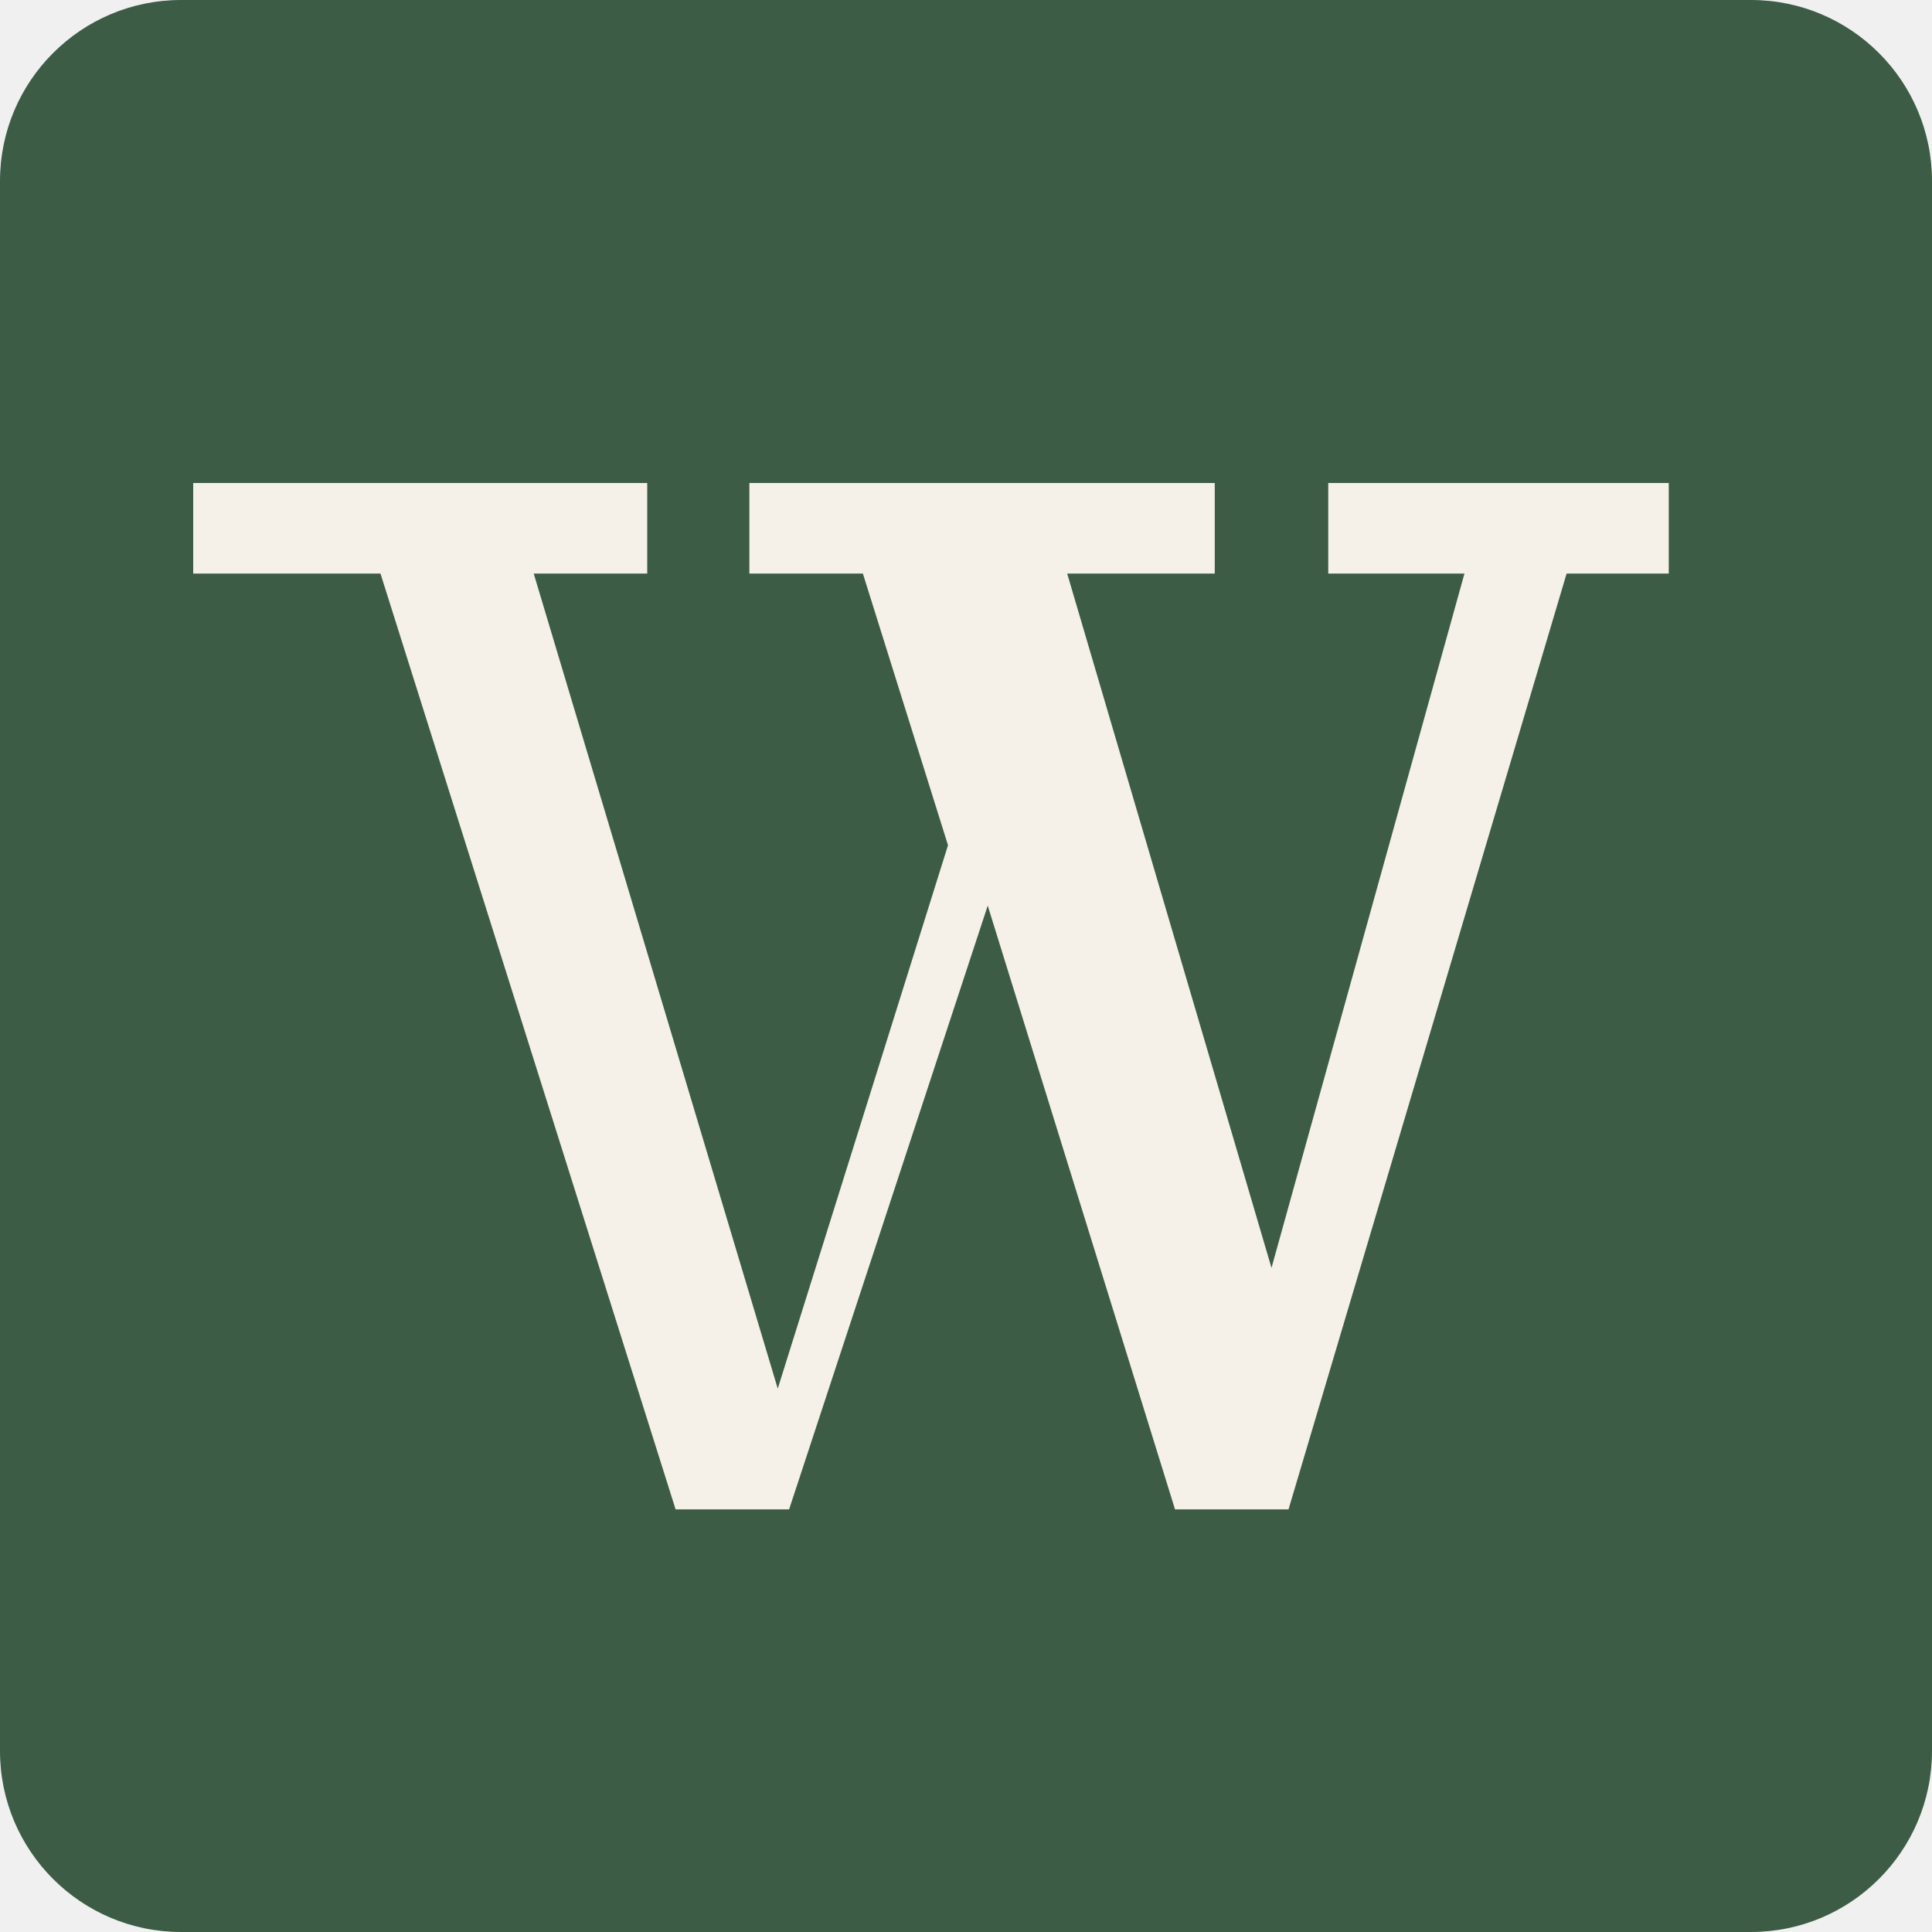
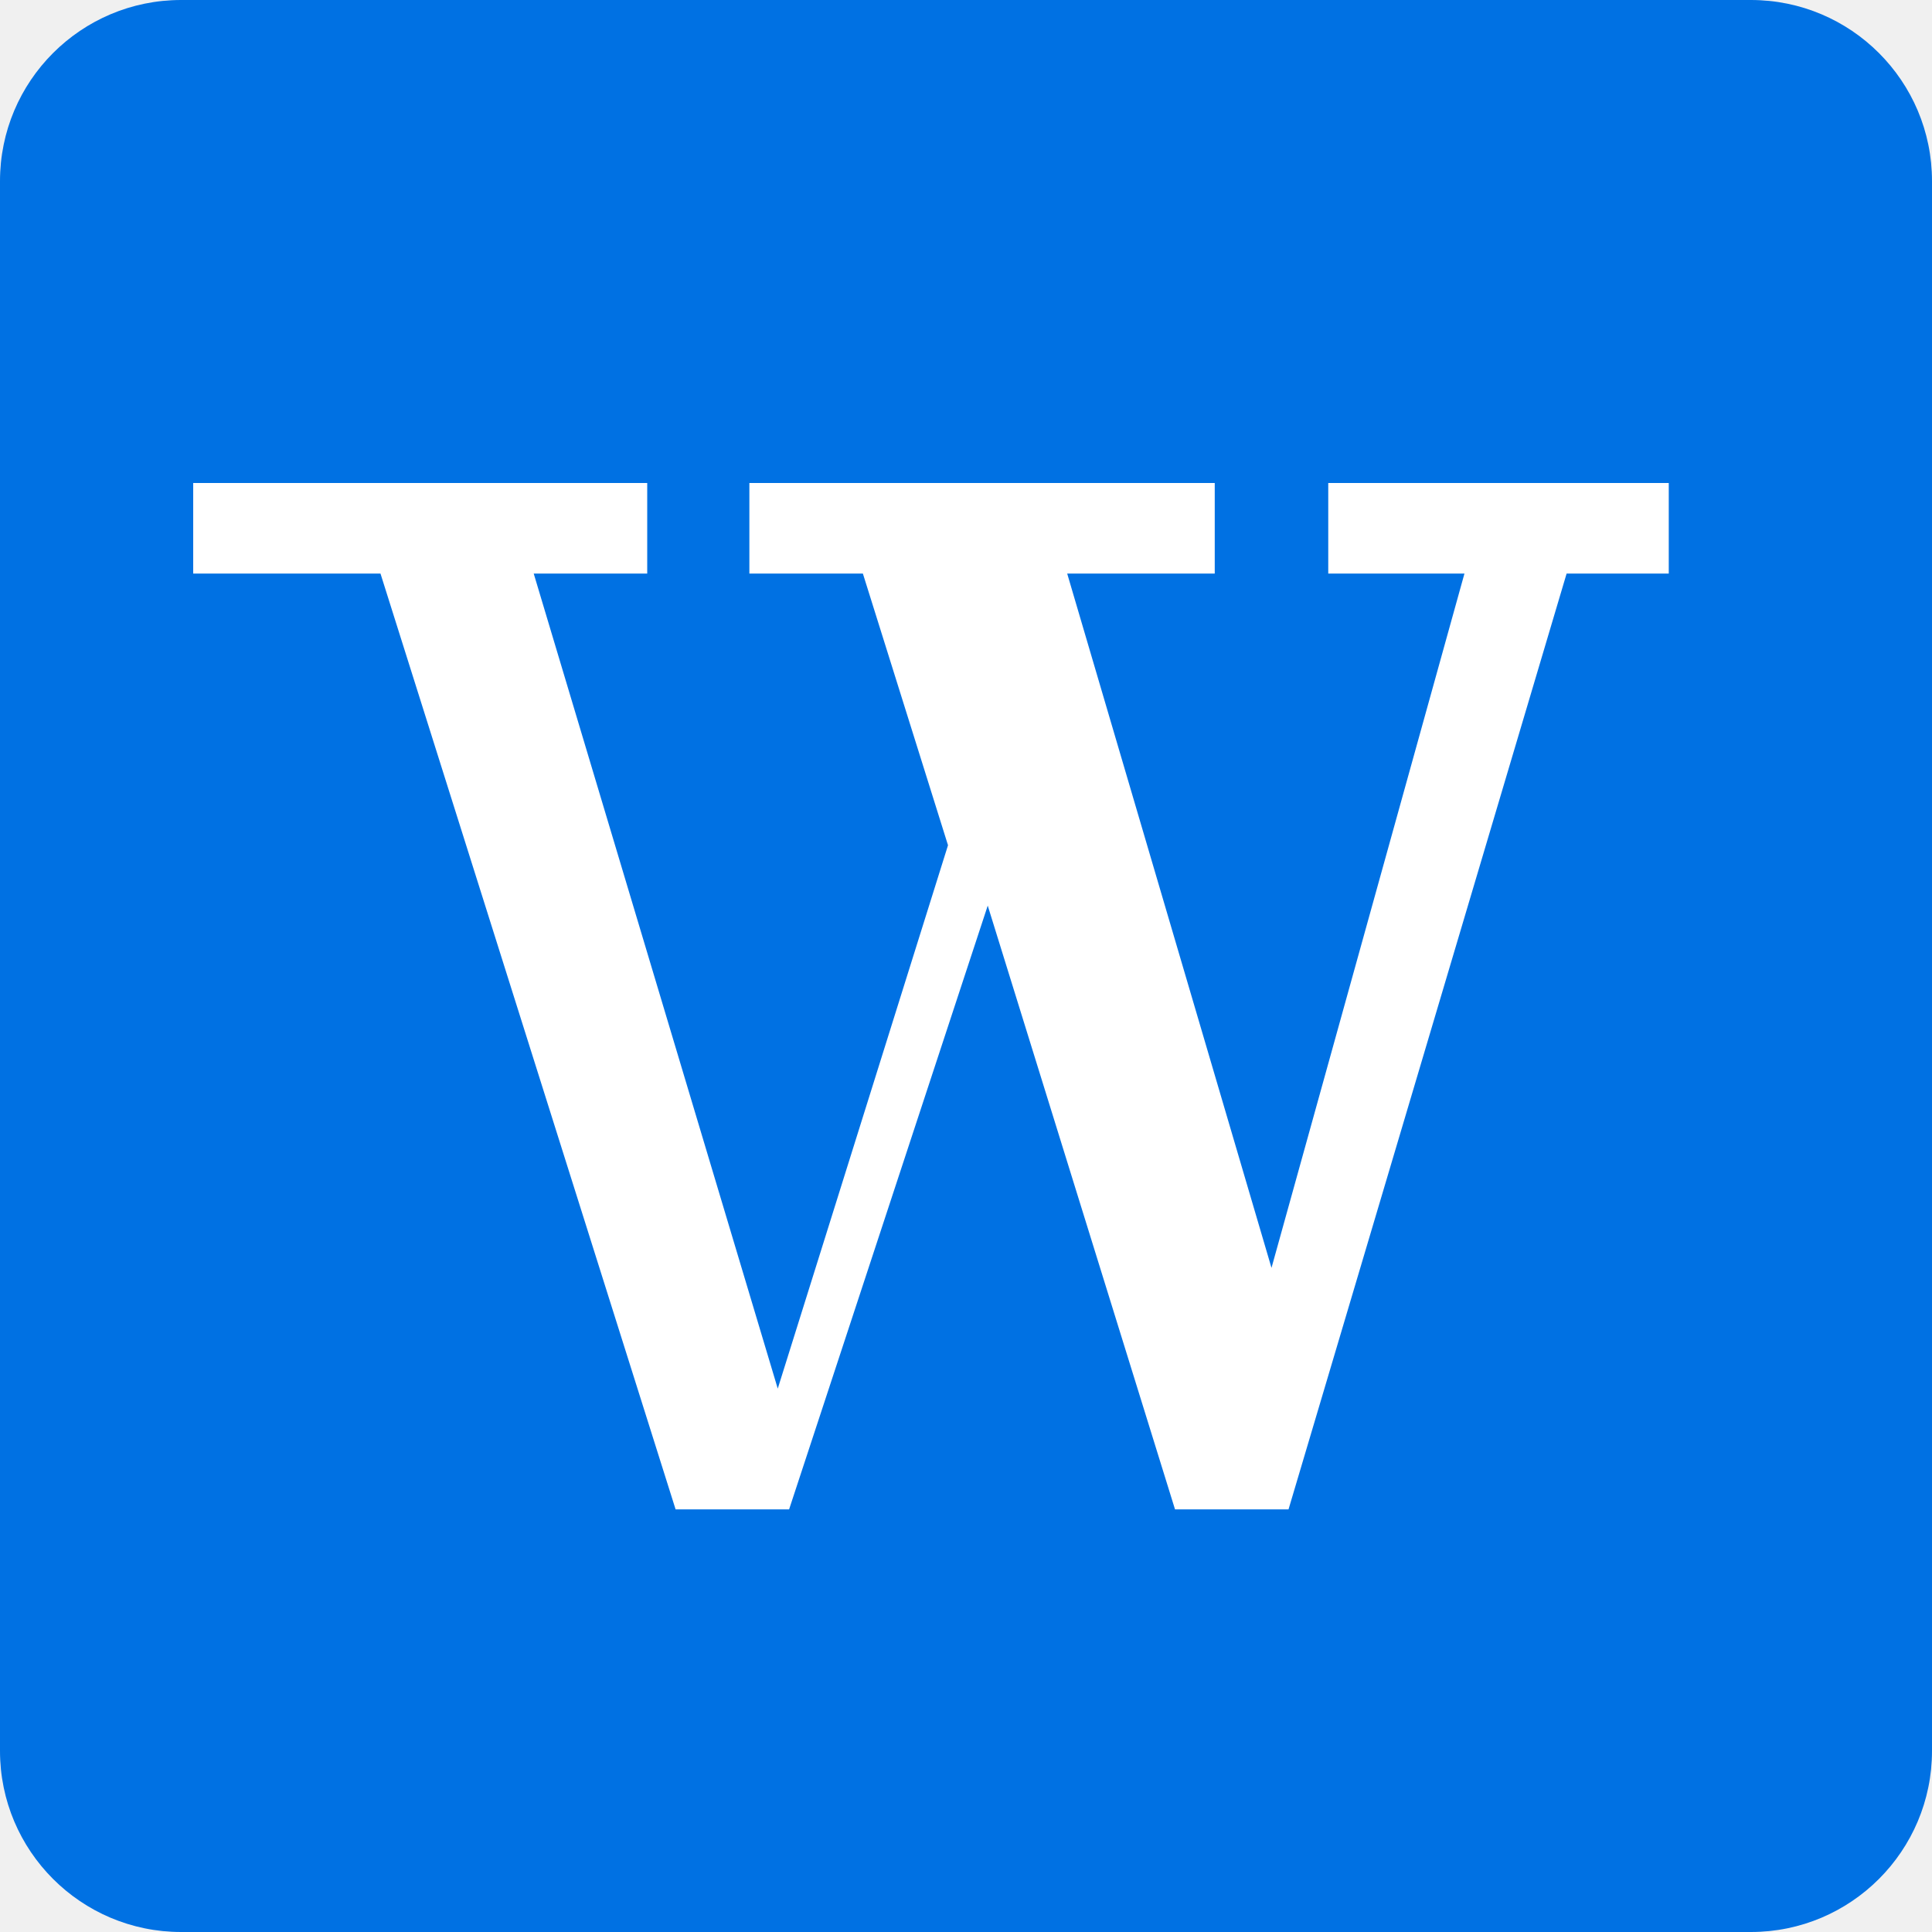
<svg xmlns="http://www.w3.org/2000/svg" viewBox="0 0 32 32">
-   <rect width="32" height="32" rx="3" fill="#3c5c45" />
-   <path d="M5 8h8v1.5h-2L15.3 23l3-9-1.5-4.5h-2V8H23v1.5h-2.6L24 21l3.4-11.5H25V8h6v1.5h-1.8L24.3 25h-2L19 15l-3.5 10h-2L8.3 9.5H5Z" fill="#f5f1e8" transform="translate(-1.5 0) scale(.94 1)" />
+   <rect width="32" height="32" rx="3" fill="#0071e3" />
+   <path d="M5 8h8v1.5h-2L15.3 23l3-9-1.5-4.5h-2V8H23v1.5h-2.6L24 21l3.4-11.5H25V8h6v1.5h-1.8L24.3 25h-2L19 15l-3.5 10h-2L8.3 9.5H5Z" fill="#ffffff" transform="translate(-1.5 0) scale(.94 1)" />
</svg>
